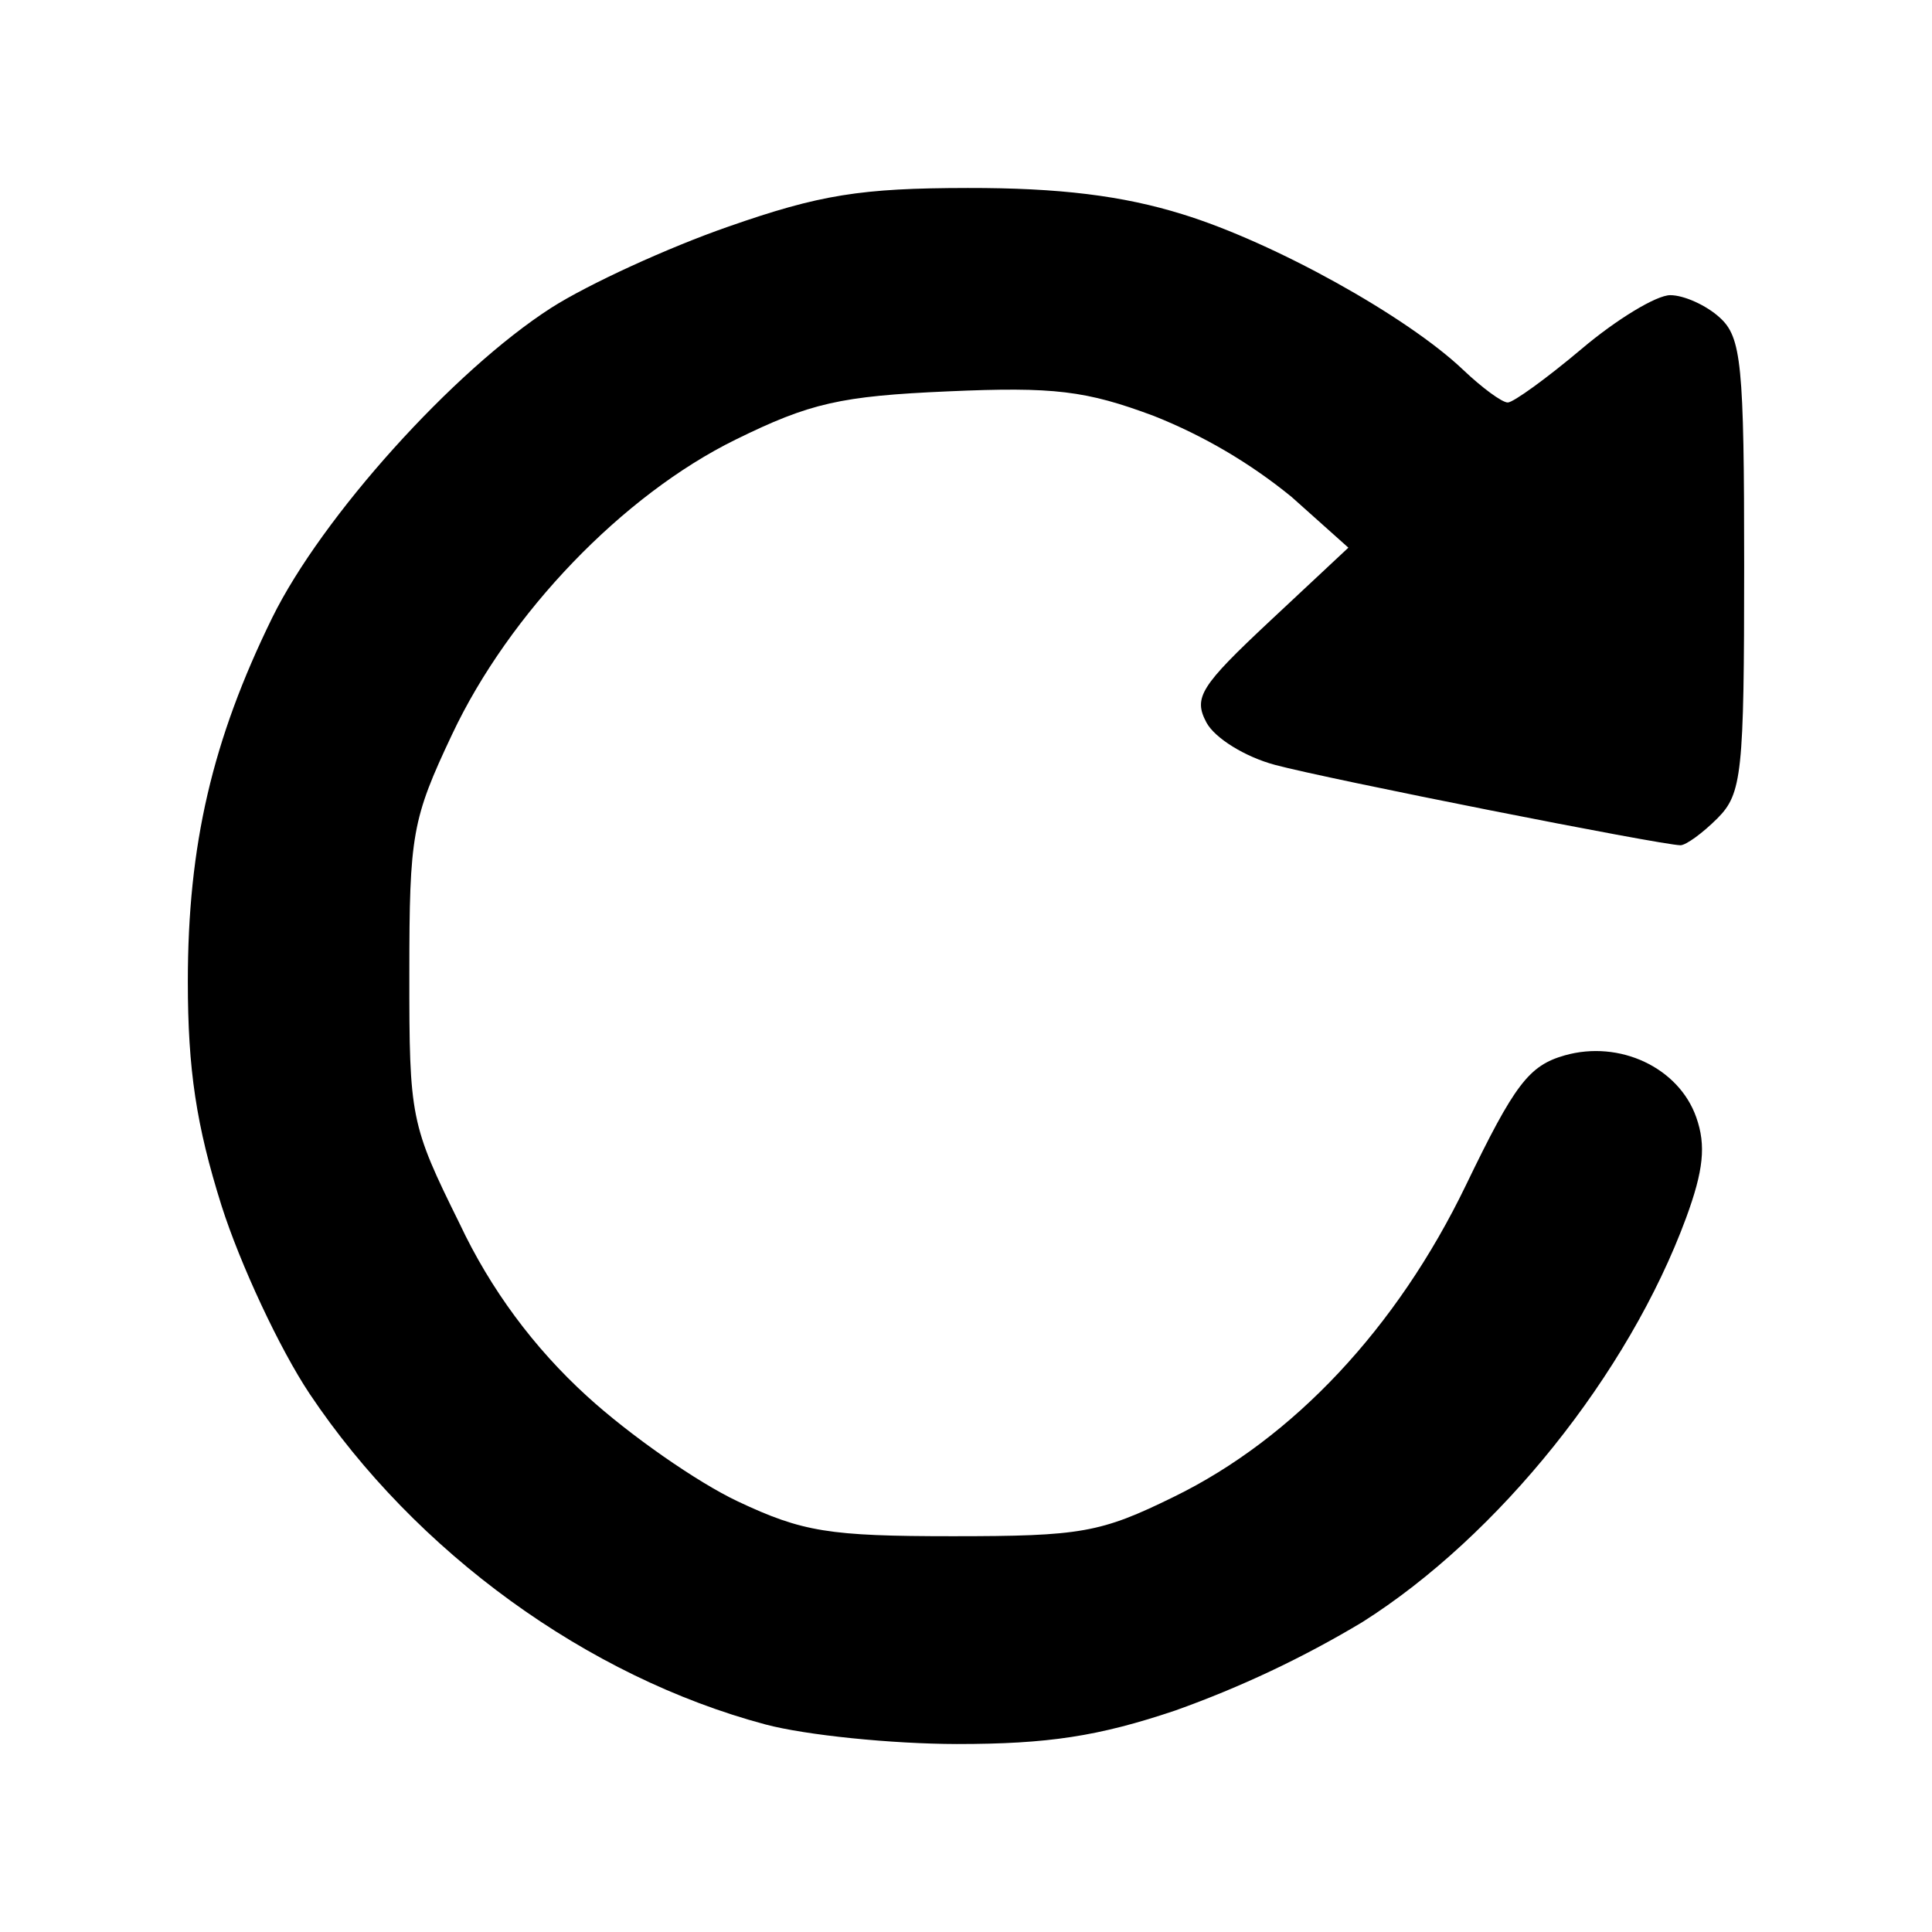
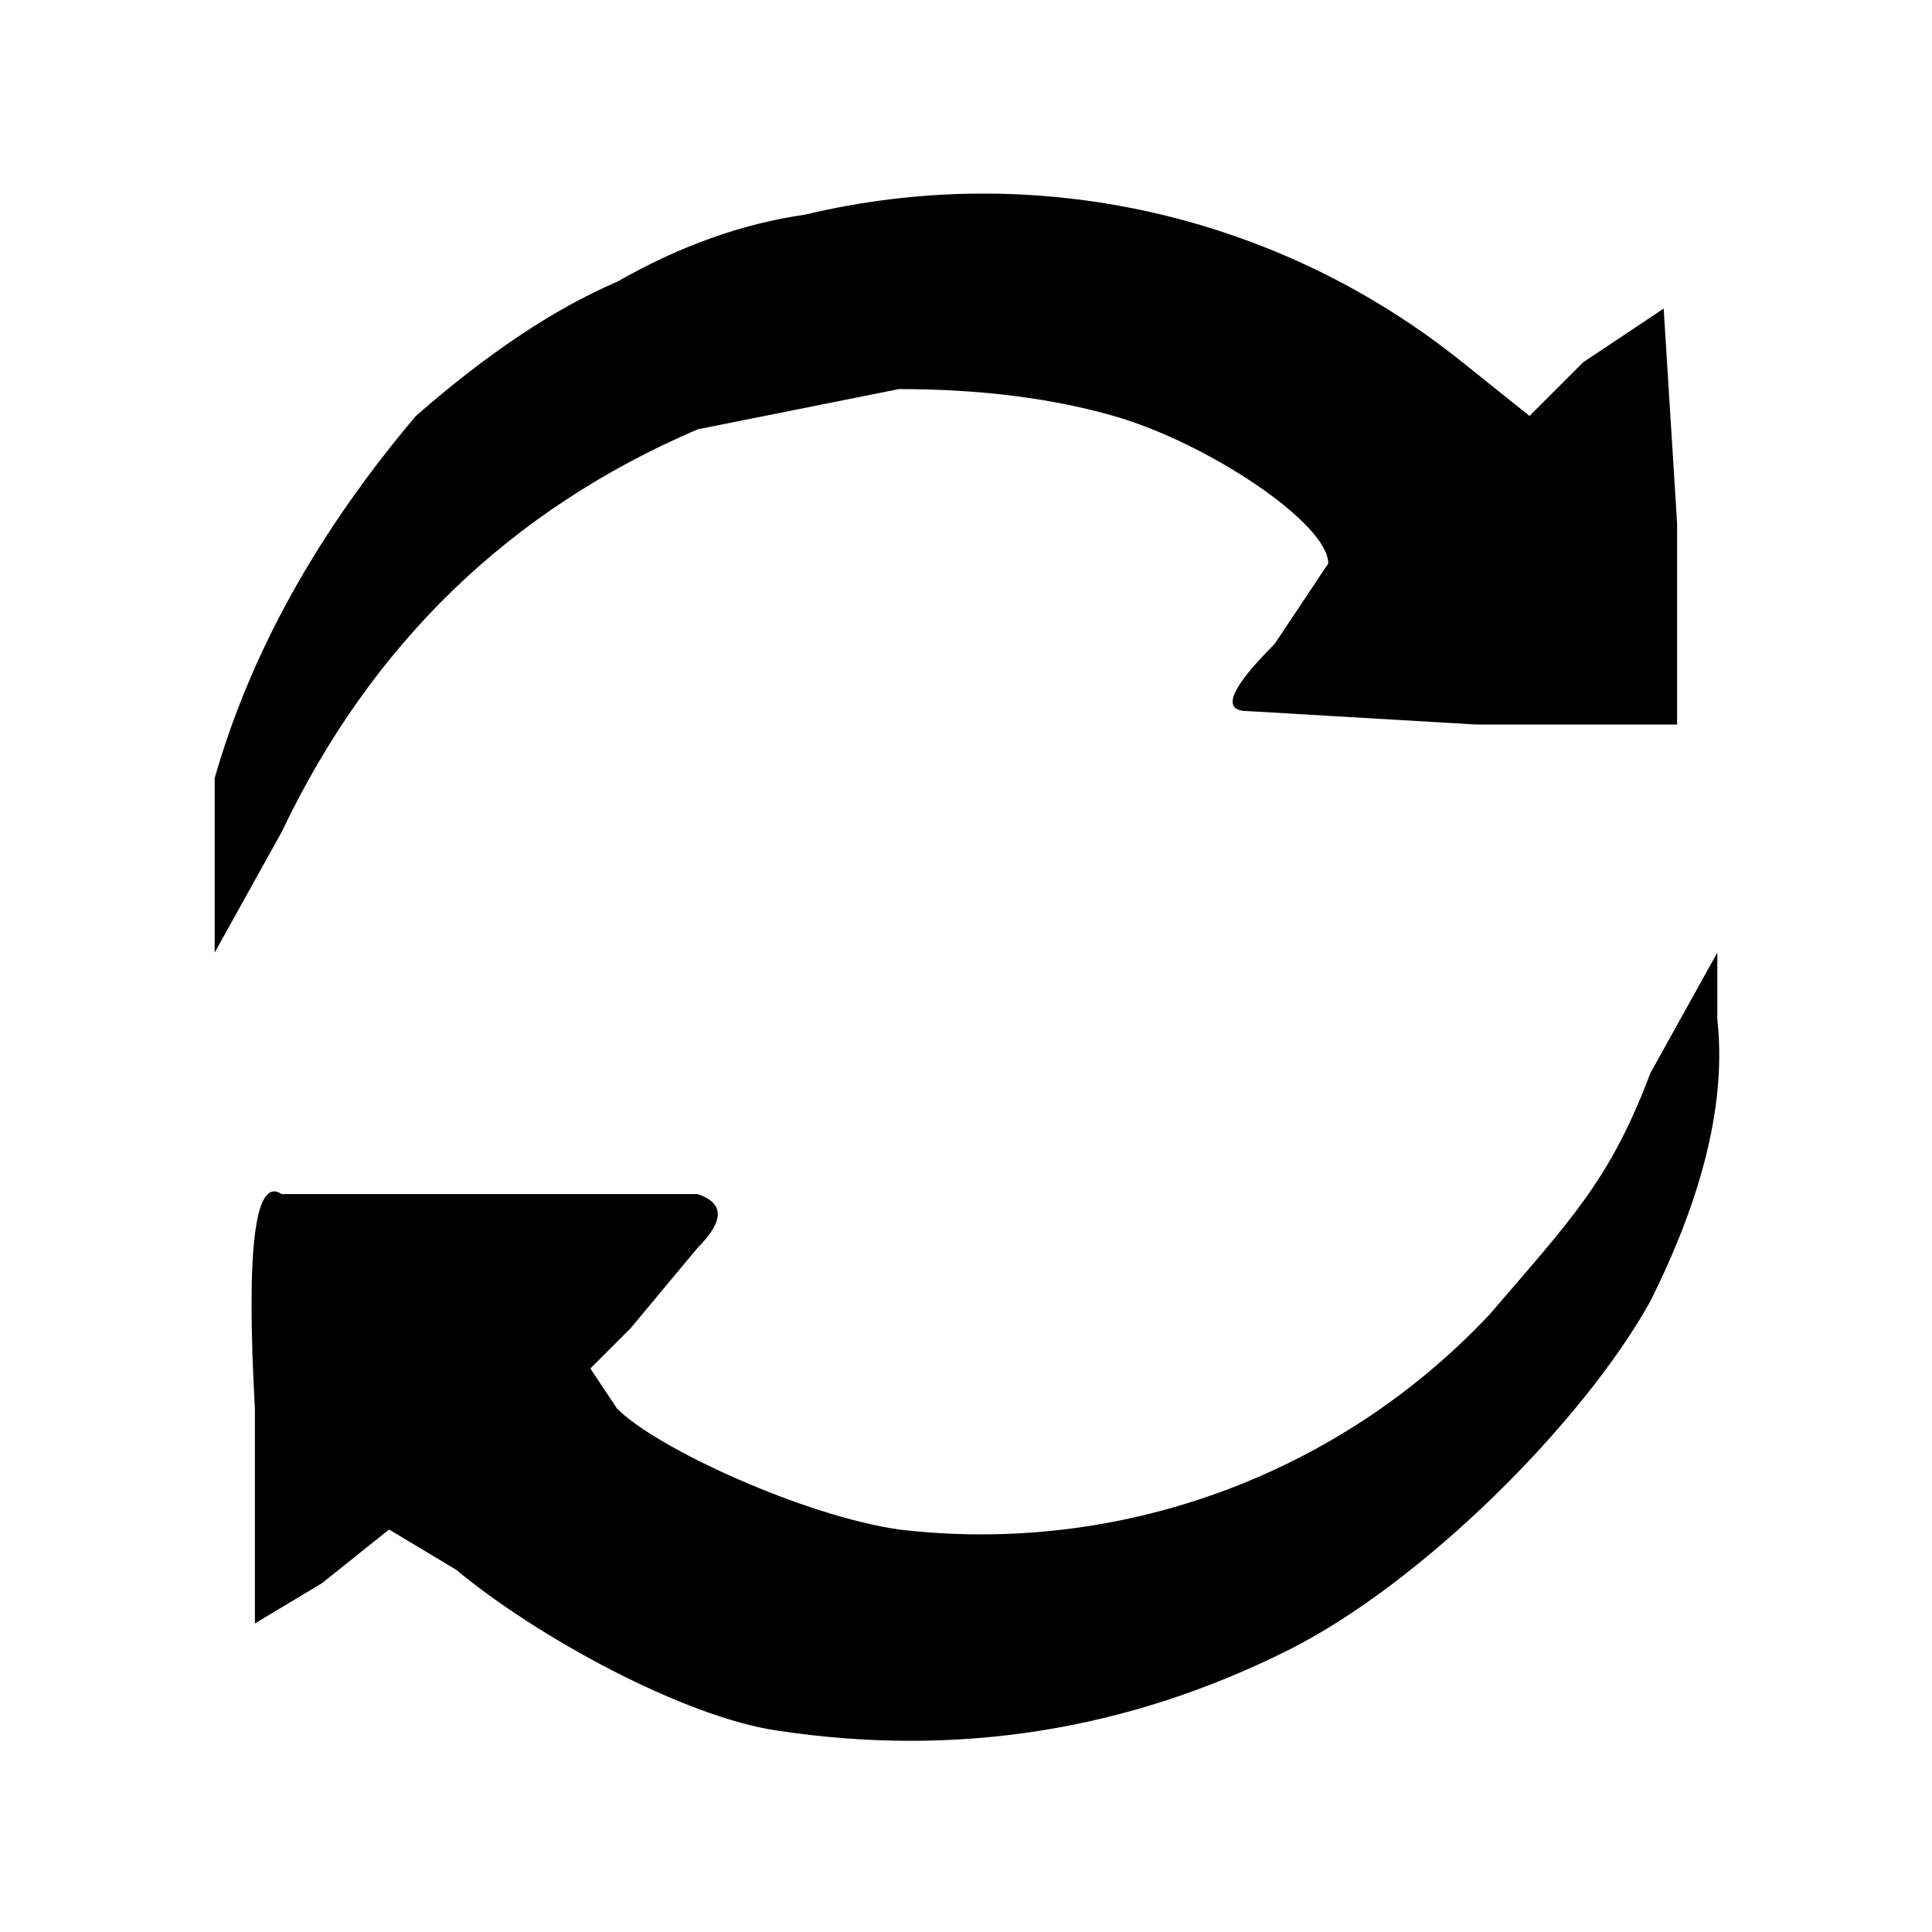
<svg xmlns="http://www.w3.org/2000/svg" width="144" height="144" viewBox="0 0 144 144" version="1.1">
-   <path d="M54.29 16.89c-4.52 1.57-10.46 4.3-13.2 6.05-7.29 4.68-17.1 15.58-20.8 23.1C15.82 55.16 14 62.98 14 73.16c0 6.56.63 10.72 2.51 16.7 1.39 4.37 4.34 10.69 6.57 14.03 7.9 11.81 20.7 21.1 33.97 24.64 3 .8 9.42 1.45 14.27 1.46 6.79 0 10.55-.57 16.28-2.5a78 78 0 0 0 13.93-6.58c10.16-6.42 19.85-18.5 24.14-30.13 1.3-3.54 1.5-5.41.76-7.5-1.3-3.7-5.7-5.78-9.8-4.62-2.68.76-3.74 2.16-7.38 9.7-5.13 10.61-12.85 18.85-21.75 23.2-5.48 2.69-6.91 2.94-16.5 2.94-9.2 0-11.18-.32-16-2.59-3.02-1.42-8.08-4.95-11.24-7.84a41 41 0 0 1-9.5-12.86c-3.66-7.4-3.76-7.9-3.75-18.66 0-10.34.2-11.49 3.19-17.82 4.25-9.02 12.72-17.83 21.12-21.96 5.55-2.73 7.82-3.25 15.84-3.6 7.9-.35 10.28-.06 15.36 1.84a39 39 0 0 1 10.25 6.03l4.23 3.78-5.85 5.47c-5.18 4.85-5.72 5.7-4.73 7.56.62 1.16 2.87 2.56 5.11 3.16 3.94 1.06 28.75 5.97 30.22 5.99.41 0 1.65-.9 2.75-2 1.84-1.84 2-3.33 2-18.84 0-15.05-.2-17.03-1.83-18.5-1-.91-2.66-1.66-3.68-1.66-1.03 0-4 1.8-6.6 4-2.61 2.2-5.1 4-5.51 4-.43 0-1.92-1.1-3.32-2.43-4.2-4-14.13-9.51-20.92-11.6-4.47-1.39-9.2-1.97-16-1.96-8 .01-11.04.5-17.85 2.88" stroke="none" fill="currentColor" fill-rule="evenodd" />
+   <path d="M60 16q-7 1-14 5-7 3-15 10-11 13-15 27v13l5-9q10-21 31-30l15-3q9 0 16 2c7 2 16 8 16 11l-4 6q-5 5-2 5l17 1h15V39l-1-16-6 4-4 4-5-4a57 57 0 0 0-49-11m63 64c-3 8-6 11-12 18a52 52 0 0 1-44 16c-7-1-18-6-21-9l-2-3 3-3 5-6q3-3 0-4H21q-3-2-2 16v16l5-3 5-4 5 3c6 5 17 11 24 12q20 3 38-6c10-5 22-17 27-26q6-12 5-21v-5z" stroke="none" fill="currentColor" fill-rule="evenodd" />
</svg>
